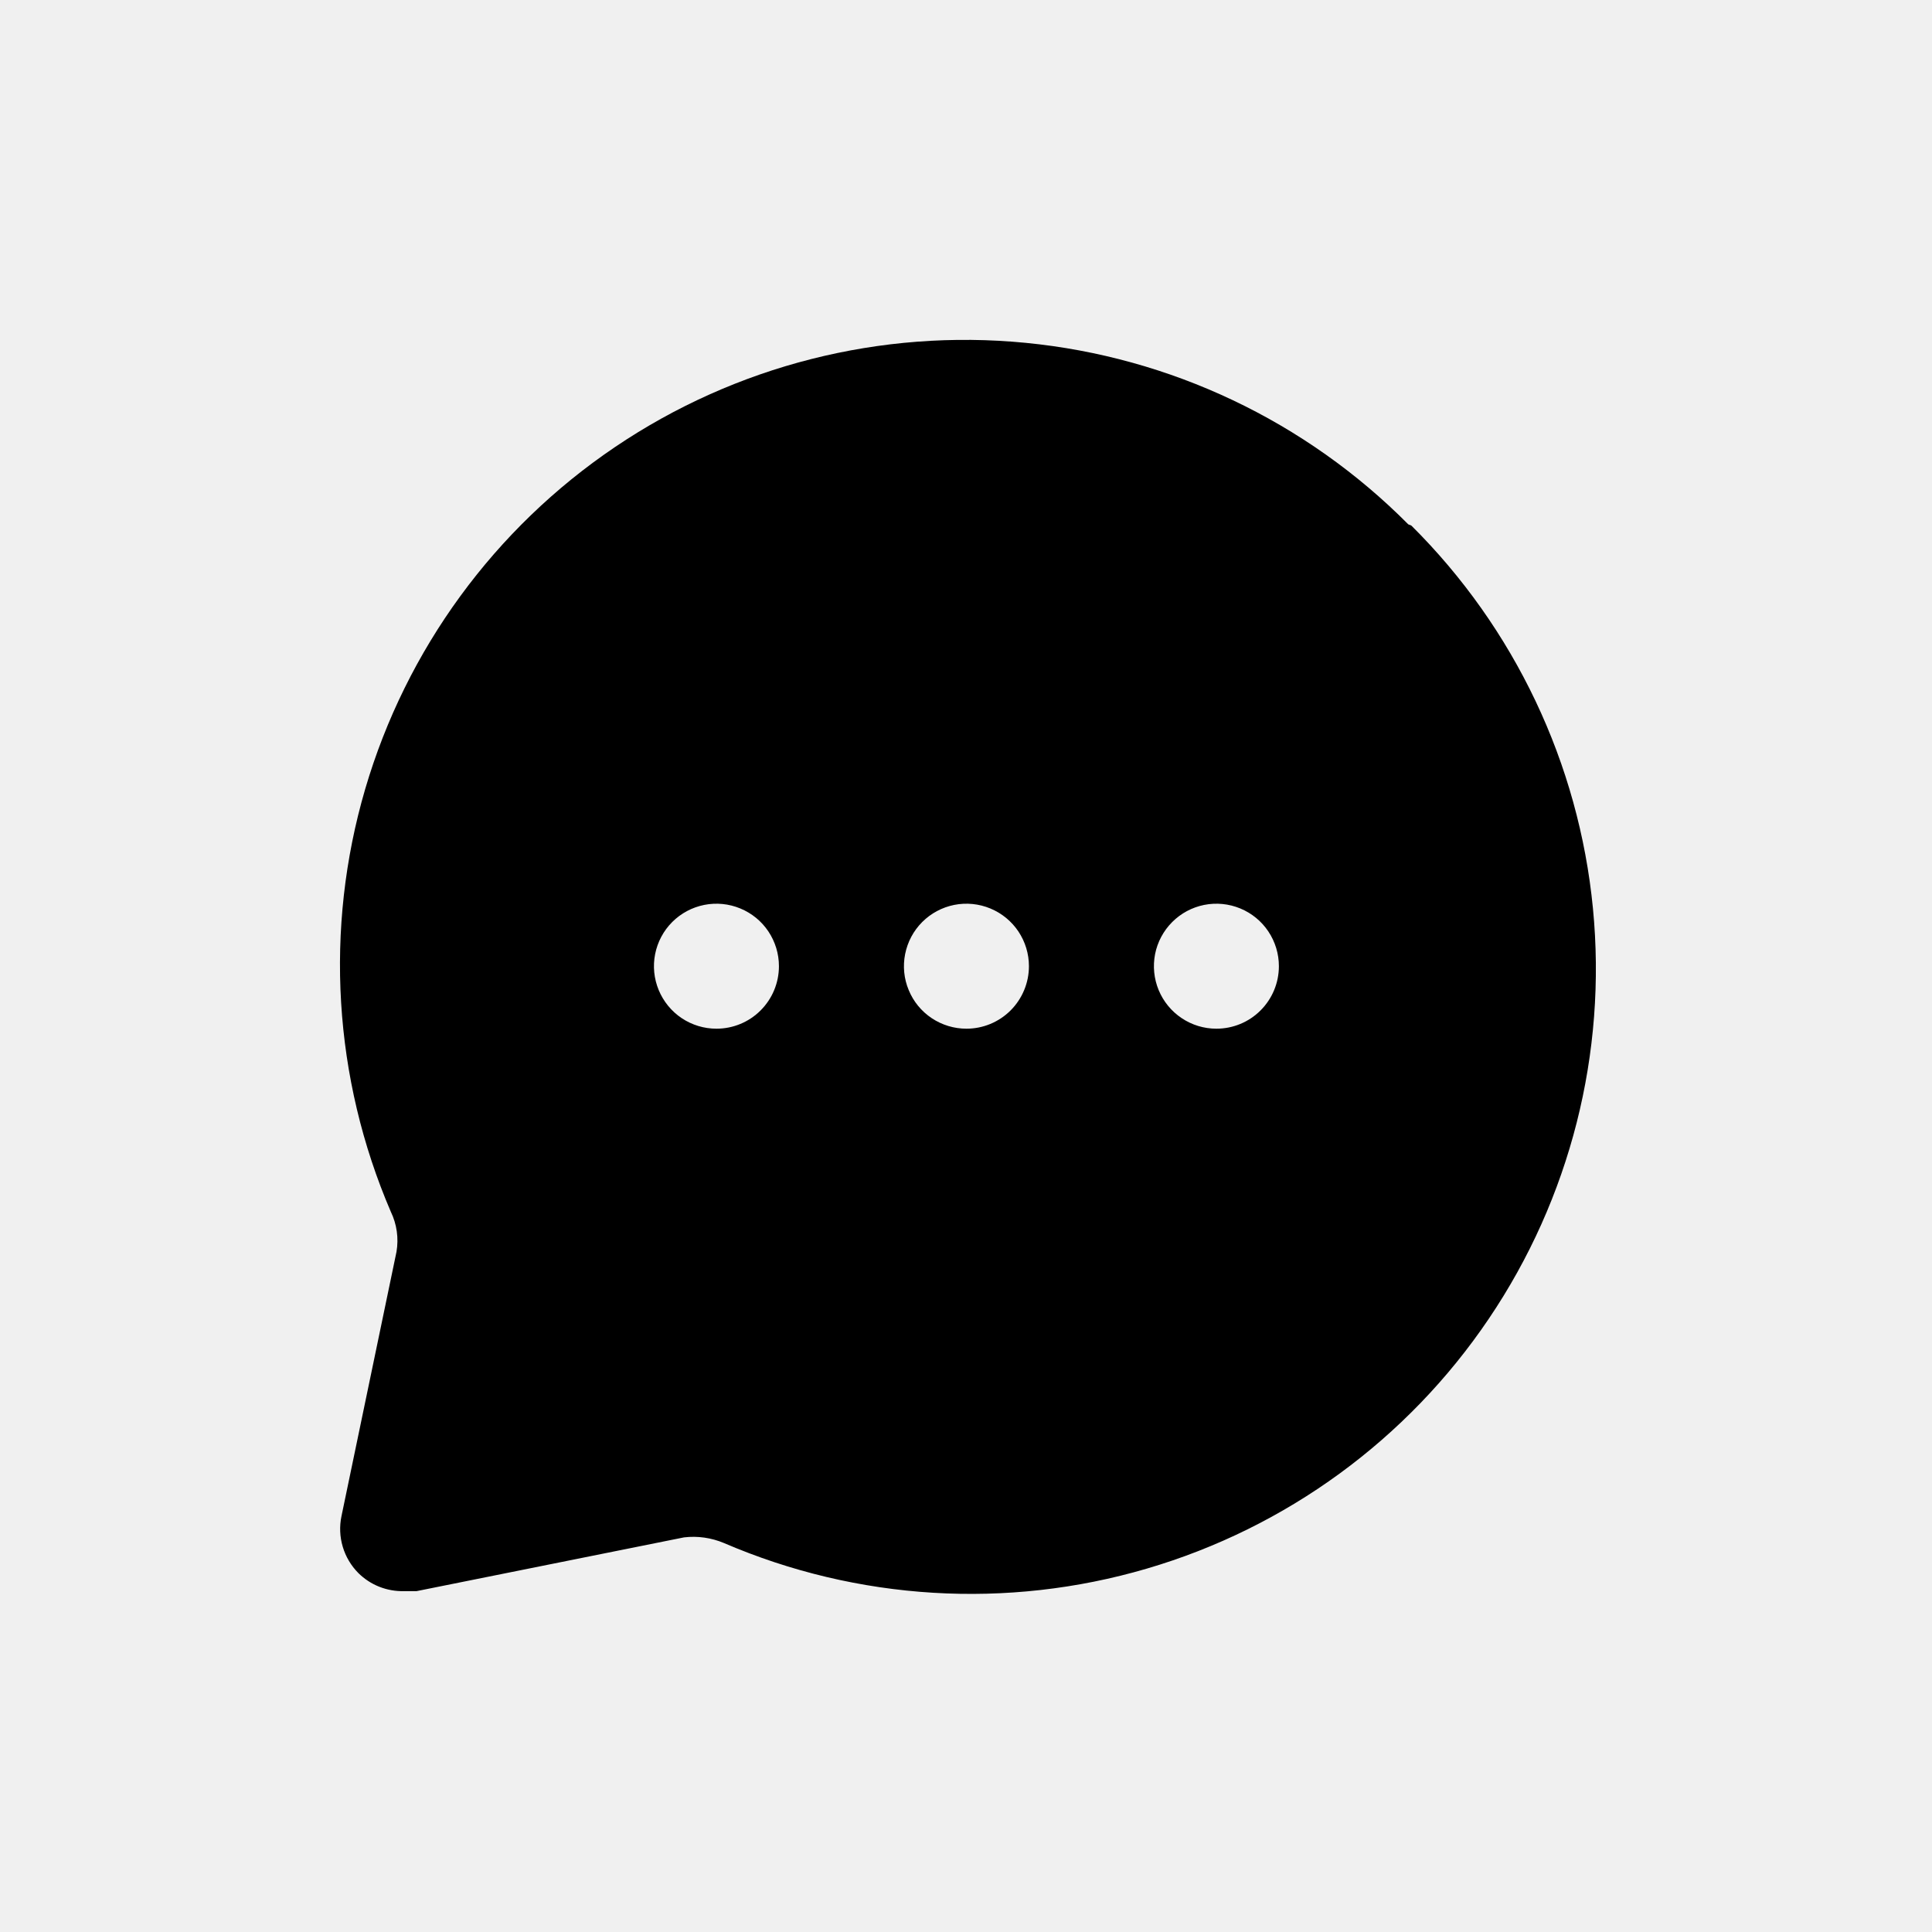
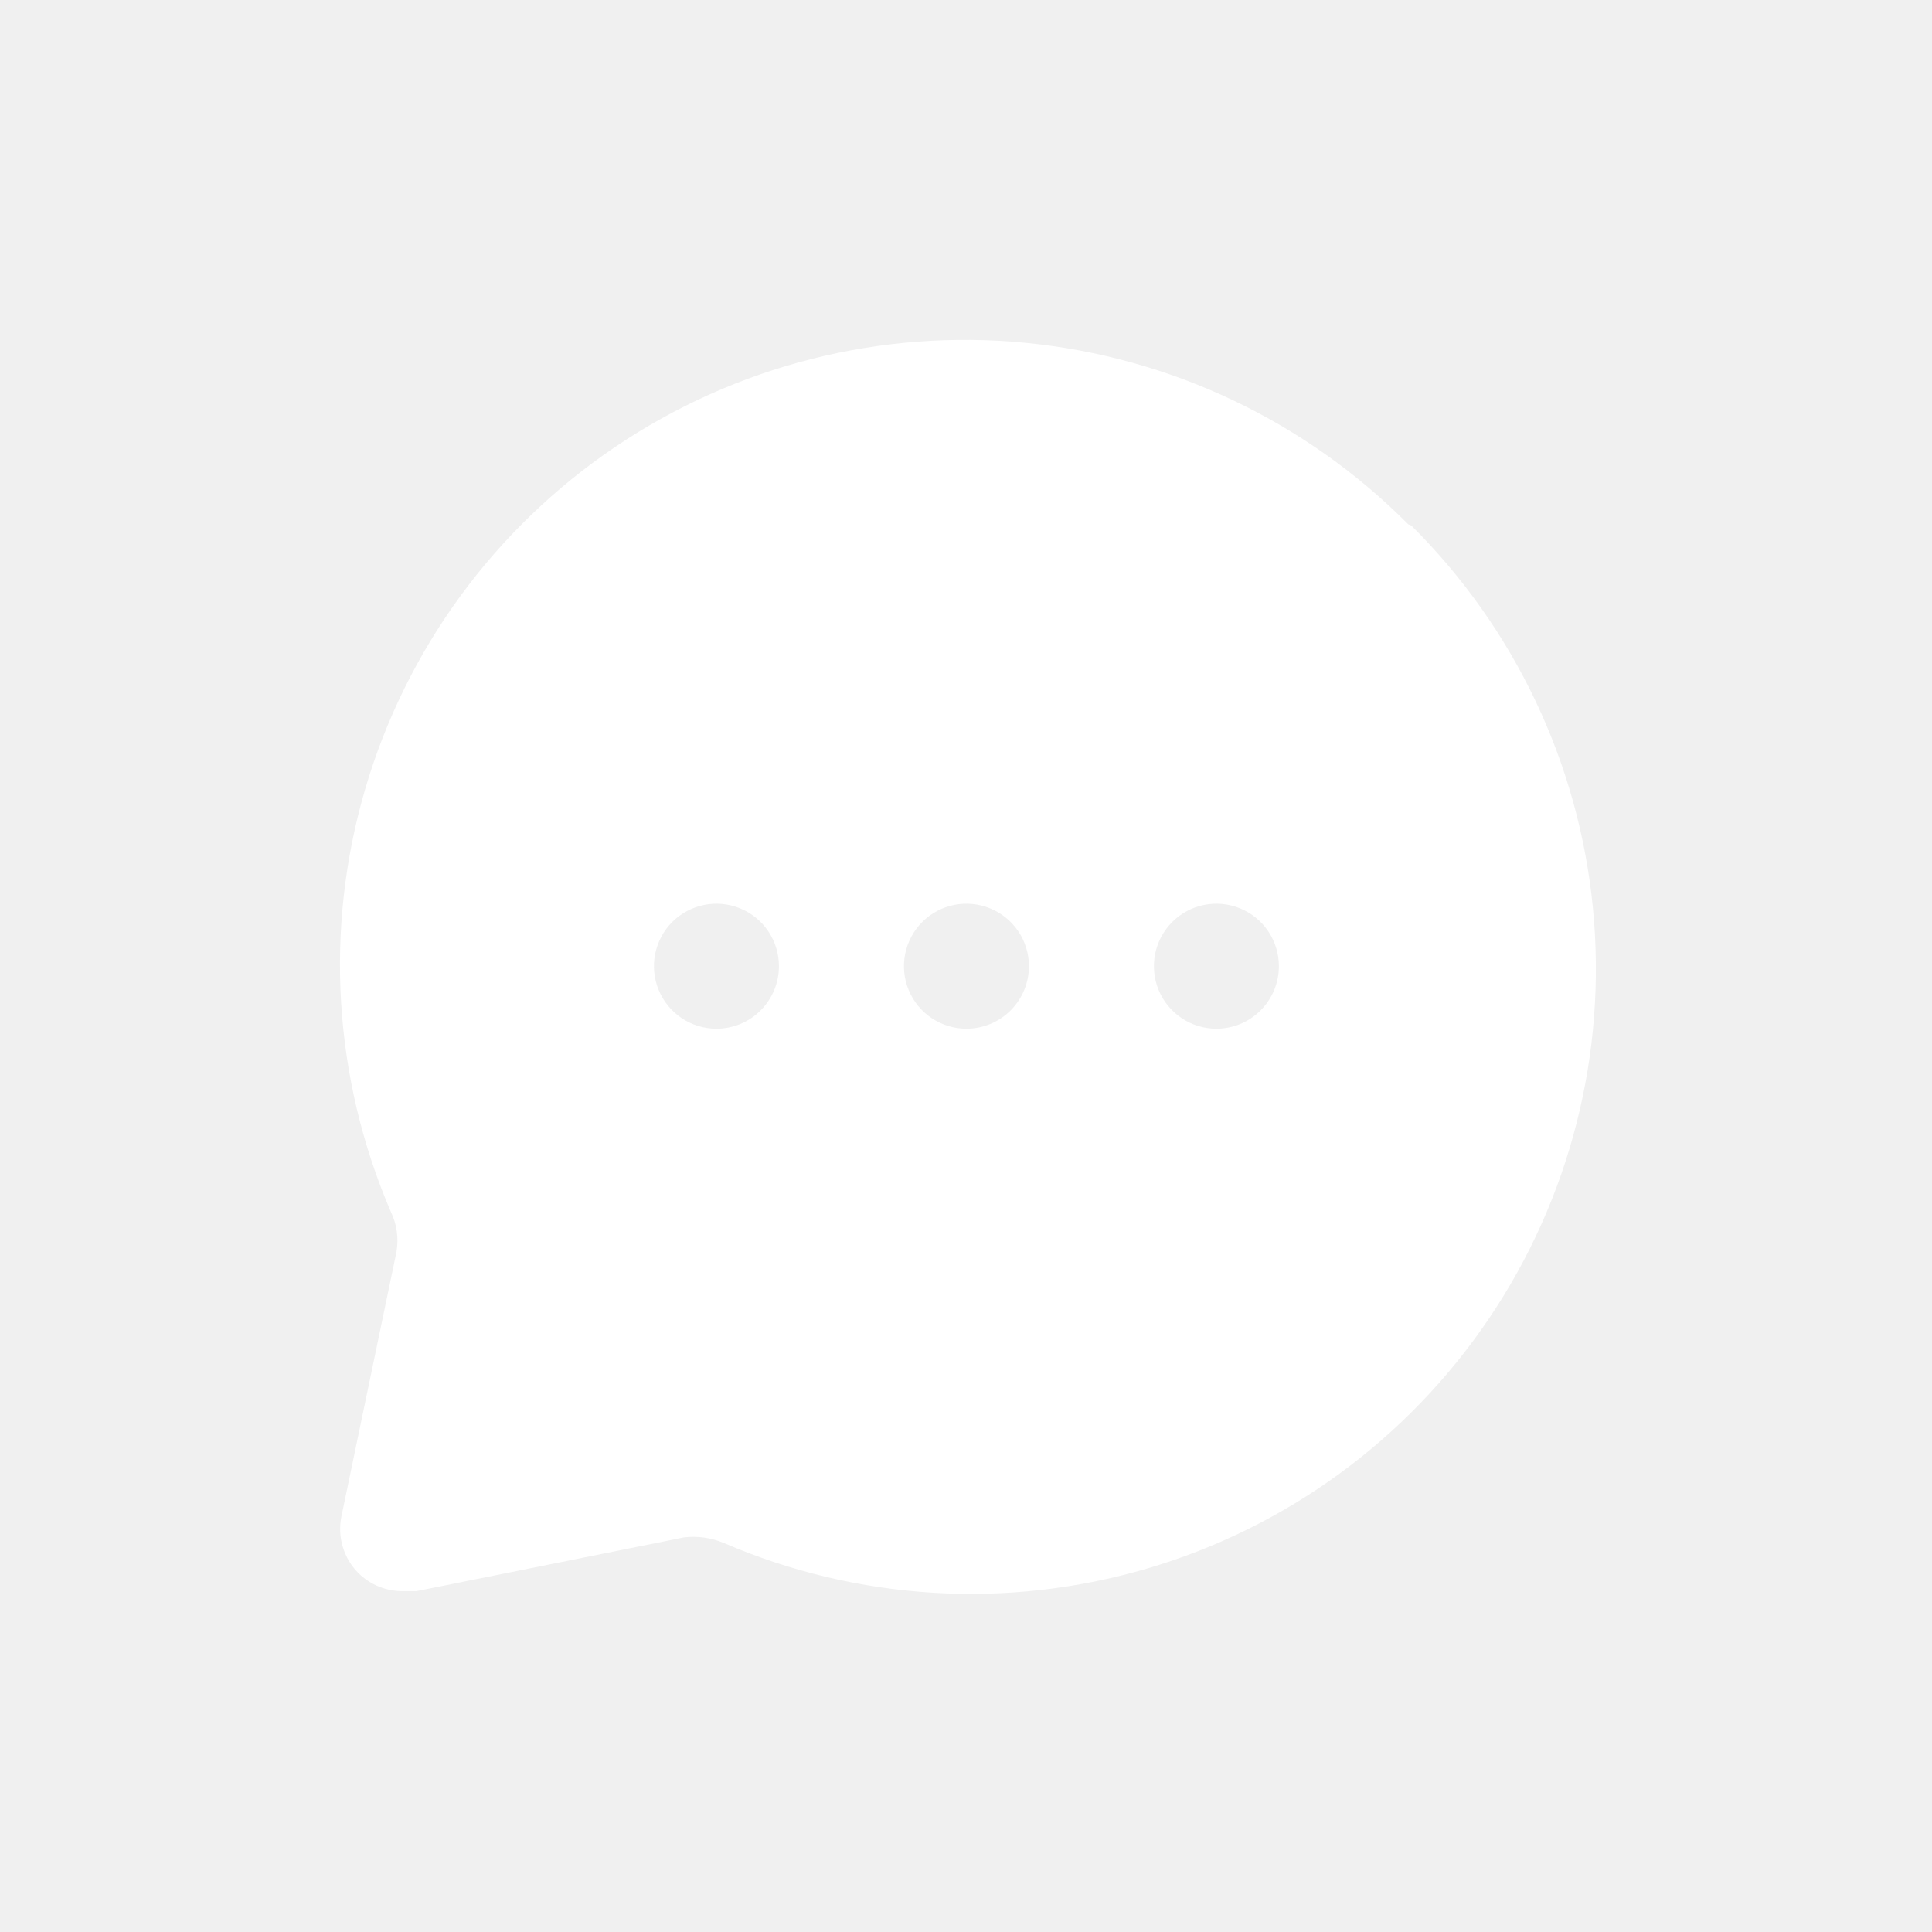
<svg xmlns="http://www.w3.org/2000/svg" width="40" height="40" viewBox="0 0 40 40" fill="none">
-   <path d="M29.157 10.856C27.034 8.719 24.232 7.39 21.234 7.098C18.236 6.805 15.23 7.568 12.734 9.255C10.238 10.941 8.409 13.445 7.561 16.336C6.714 19.226 6.902 22.322 8.092 25.089C8.216 25.346 8.257 25.636 8.209 25.917L7.07 31.39C7.026 31.6 7.035 31.818 7.096 32.023C7.157 32.229 7.268 32.416 7.419 32.568C7.543 32.691 7.691 32.788 7.853 32.852C8.015 32.916 8.189 32.947 8.364 32.943H8.623L14.161 31.83C14.442 31.796 14.727 31.837 14.989 31.947C17.756 33.137 20.851 33.325 23.742 32.477C26.632 31.63 29.137 29.801 30.823 27.305C32.51 24.809 33.272 21.803 32.98 18.805C32.688 15.807 31.358 13.005 29.221 10.882L29.157 10.856ZM14.833 21.298C14.577 21.298 14.327 21.222 14.114 21.08C13.902 20.938 13.736 20.736 13.638 20.499C13.54 20.263 13.514 20.003 13.564 19.752C13.614 19.501 13.737 19.27 13.918 19.089C14.099 18.908 14.33 18.785 14.581 18.735C14.832 18.685 15.092 18.711 15.328 18.809C15.565 18.907 15.767 19.072 15.909 19.285C16.051 19.498 16.127 19.748 16.127 20.004C16.127 20.347 15.991 20.676 15.748 20.919C15.506 21.162 15.177 21.298 14.833 21.298ZM20.009 21.298C19.753 21.298 19.503 21.222 19.29 21.08C19.077 20.938 18.911 20.736 18.814 20.499C18.715 20.263 18.69 20.003 18.74 19.752C18.79 19.501 18.913 19.27 19.094 19.089C19.275 18.908 19.506 18.785 19.756 18.735C20.007 18.685 20.268 18.711 20.504 18.809C20.741 18.907 20.942 19.072 21.085 19.285C21.227 19.498 21.303 19.748 21.303 20.004C21.303 20.347 21.166 20.676 20.924 20.919C20.681 21.162 20.352 21.298 20.009 21.298ZM25.184 21.298C24.928 21.298 24.678 21.222 24.466 21.08C24.253 20.938 24.087 20.736 23.989 20.499C23.891 20.263 23.866 20.003 23.915 19.752C23.965 19.501 24.089 19.27 24.27 19.089C24.451 18.908 24.681 18.785 24.932 18.735C25.183 18.685 25.443 18.711 25.68 18.809C25.916 18.907 26.118 19.072 26.26 19.285C26.402 19.498 26.478 19.748 26.478 20.004C26.478 20.347 26.342 20.676 26.099 20.919C25.857 21.162 25.528 21.298 25.184 21.298Z" fill="#000" />
+   <path d="M29.157 10.856C27.034 8.719 24.232 7.39 21.234 7.098C18.236 6.805 15.23 7.568 12.734 9.255C10.238 10.941 8.409 13.445 7.561 16.336C6.714 19.226 6.902 22.322 8.092 25.089C8.216 25.346 8.257 25.636 8.209 25.917L7.07 31.39C7.026 31.6 7.035 31.818 7.096 32.023C7.157 32.229 7.268 32.416 7.419 32.568C7.543 32.691 7.691 32.788 7.853 32.852C8.015 32.916 8.189 32.947 8.364 32.943H8.623L14.161 31.83C14.442 31.796 14.727 31.837 14.989 31.947C17.756 33.137 20.851 33.325 23.742 32.477C26.632 31.63 29.137 29.801 30.823 27.305C32.51 24.809 33.272 21.803 32.98 18.805C32.688 15.807 31.358 13.005 29.221 10.882L29.157 10.856ZM14.833 21.298C14.577 21.298 14.327 21.222 14.114 21.08C13.902 20.938 13.736 20.736 13.638 20.499C13.54 20.263 13.514 20.003 13.564 19.752C13.614 19.501 13.737 19.27 13.918 19.089C14.099 18.908 14.33 18.785 14.581 18.735C14.832 18.685 15.092 18.711 15.328 18.809C15.565 18.907 15.767 19.072 15.909 19.285C16.051 19.498 16.127 19.748 16.127 20.004C16.127 20.347 15.991 20.676 15.748 20.919C15.506 21.162 15.177 21.298 14.833 21.298ZM20.009 21.298C19.753 21.298 19.503 21.222 19.29 21.08C19.077 20.938 18.911 20.736 18.814 20.499C18.715 20.263 18.69 20.003 18.74 19.752C18.79 19.501 18.913 19.27 19.094 19.089C19.275 18.908 19.506 18.785 19.756 18.735C20.007 18.685 20.268 18.711 20.504 18.809C20.741 18.907 20.942 19.072 21.085 19.285C21.227 19.498 21.303 19.748 21.303 20.004C21.303 20.347 21.166 20.676 20.924 20.919C20.681 21.162 20.352 21.298 20.009 21.298ZM25.184 21.298C24.928 21.298 24.678 21.222 24.466 21.08C24.253 20.938 24.087 20.736 23.989 20.499C23.891 20.263 23.866 20.003 23.915 19.752C23.965 19.501 24.089 19.27 24.27 19.089C24.451 18.908 24.681 18.785 24.932 18.735C25.183 18.685 25.443 18.711 25.68 18.809C25.916 18.907 26.118 19.072 26.26 19.285C26.402 19.498 26.478 19.748 26.478 20.004C26.478 20.347 26.342 20.676 26.099 20.919C25.857 21.162 25.528 21.298 25.184 21.298Z" fill="#fff" />
</svg>
